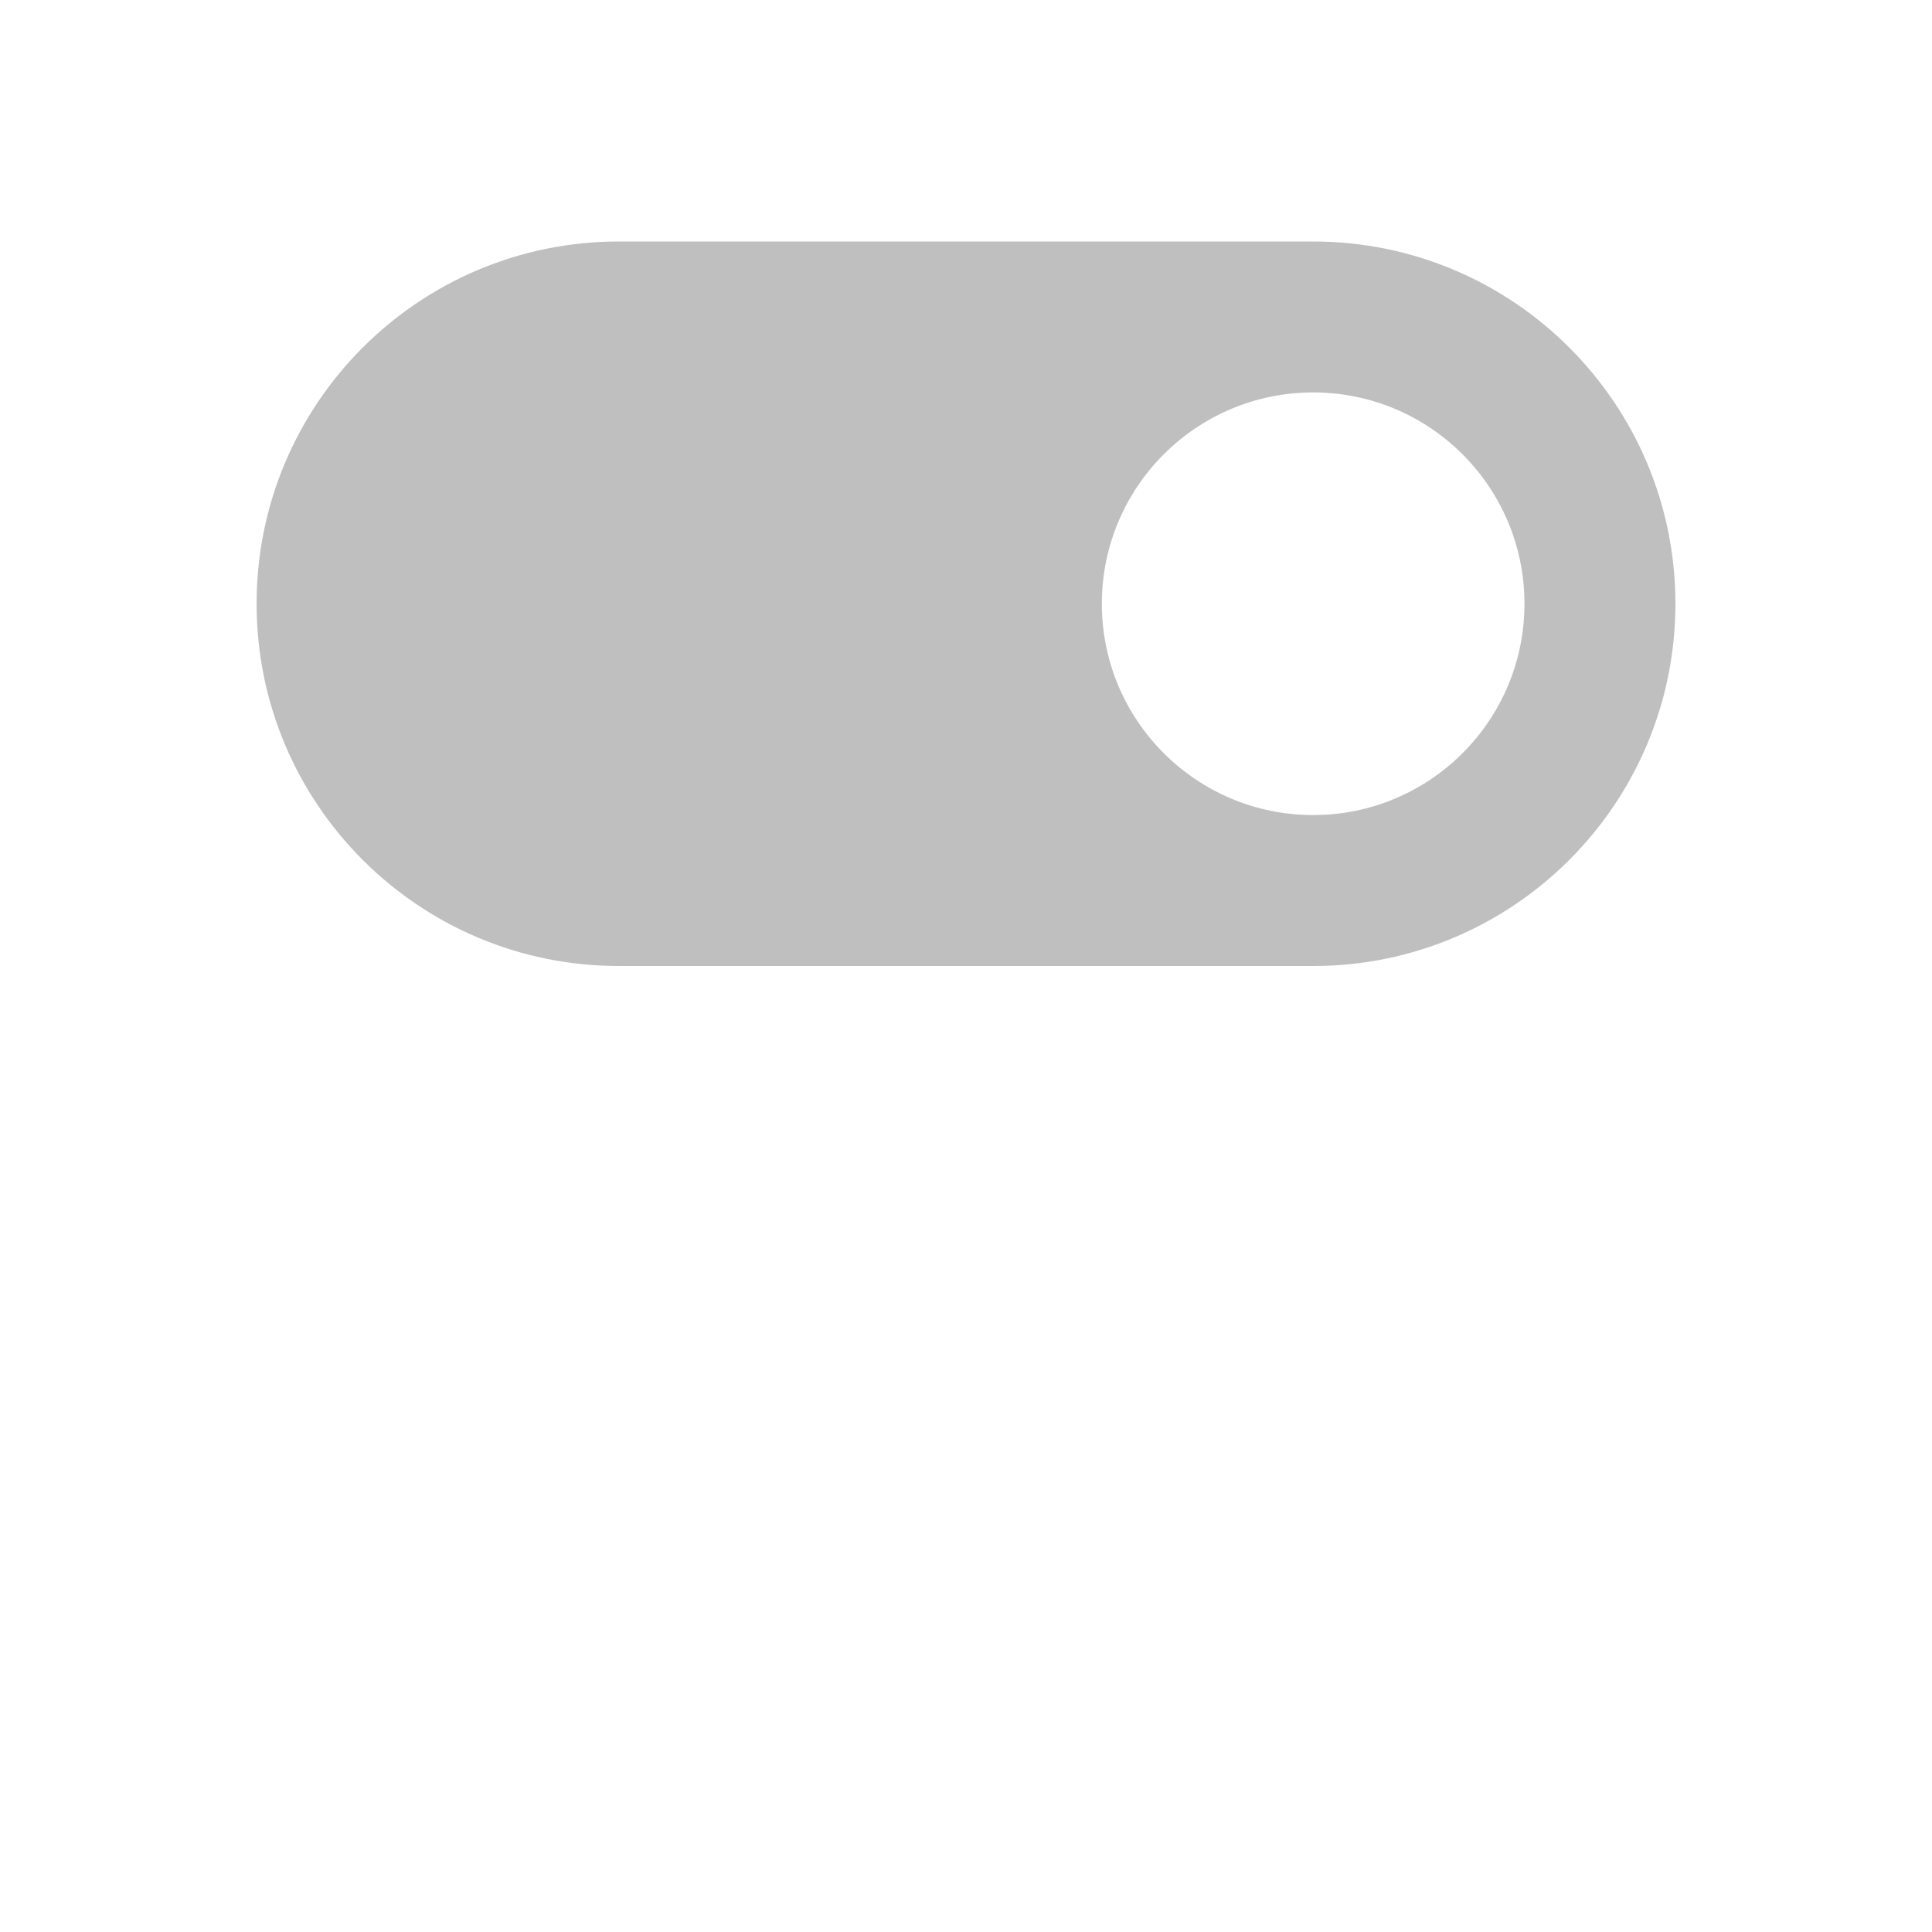
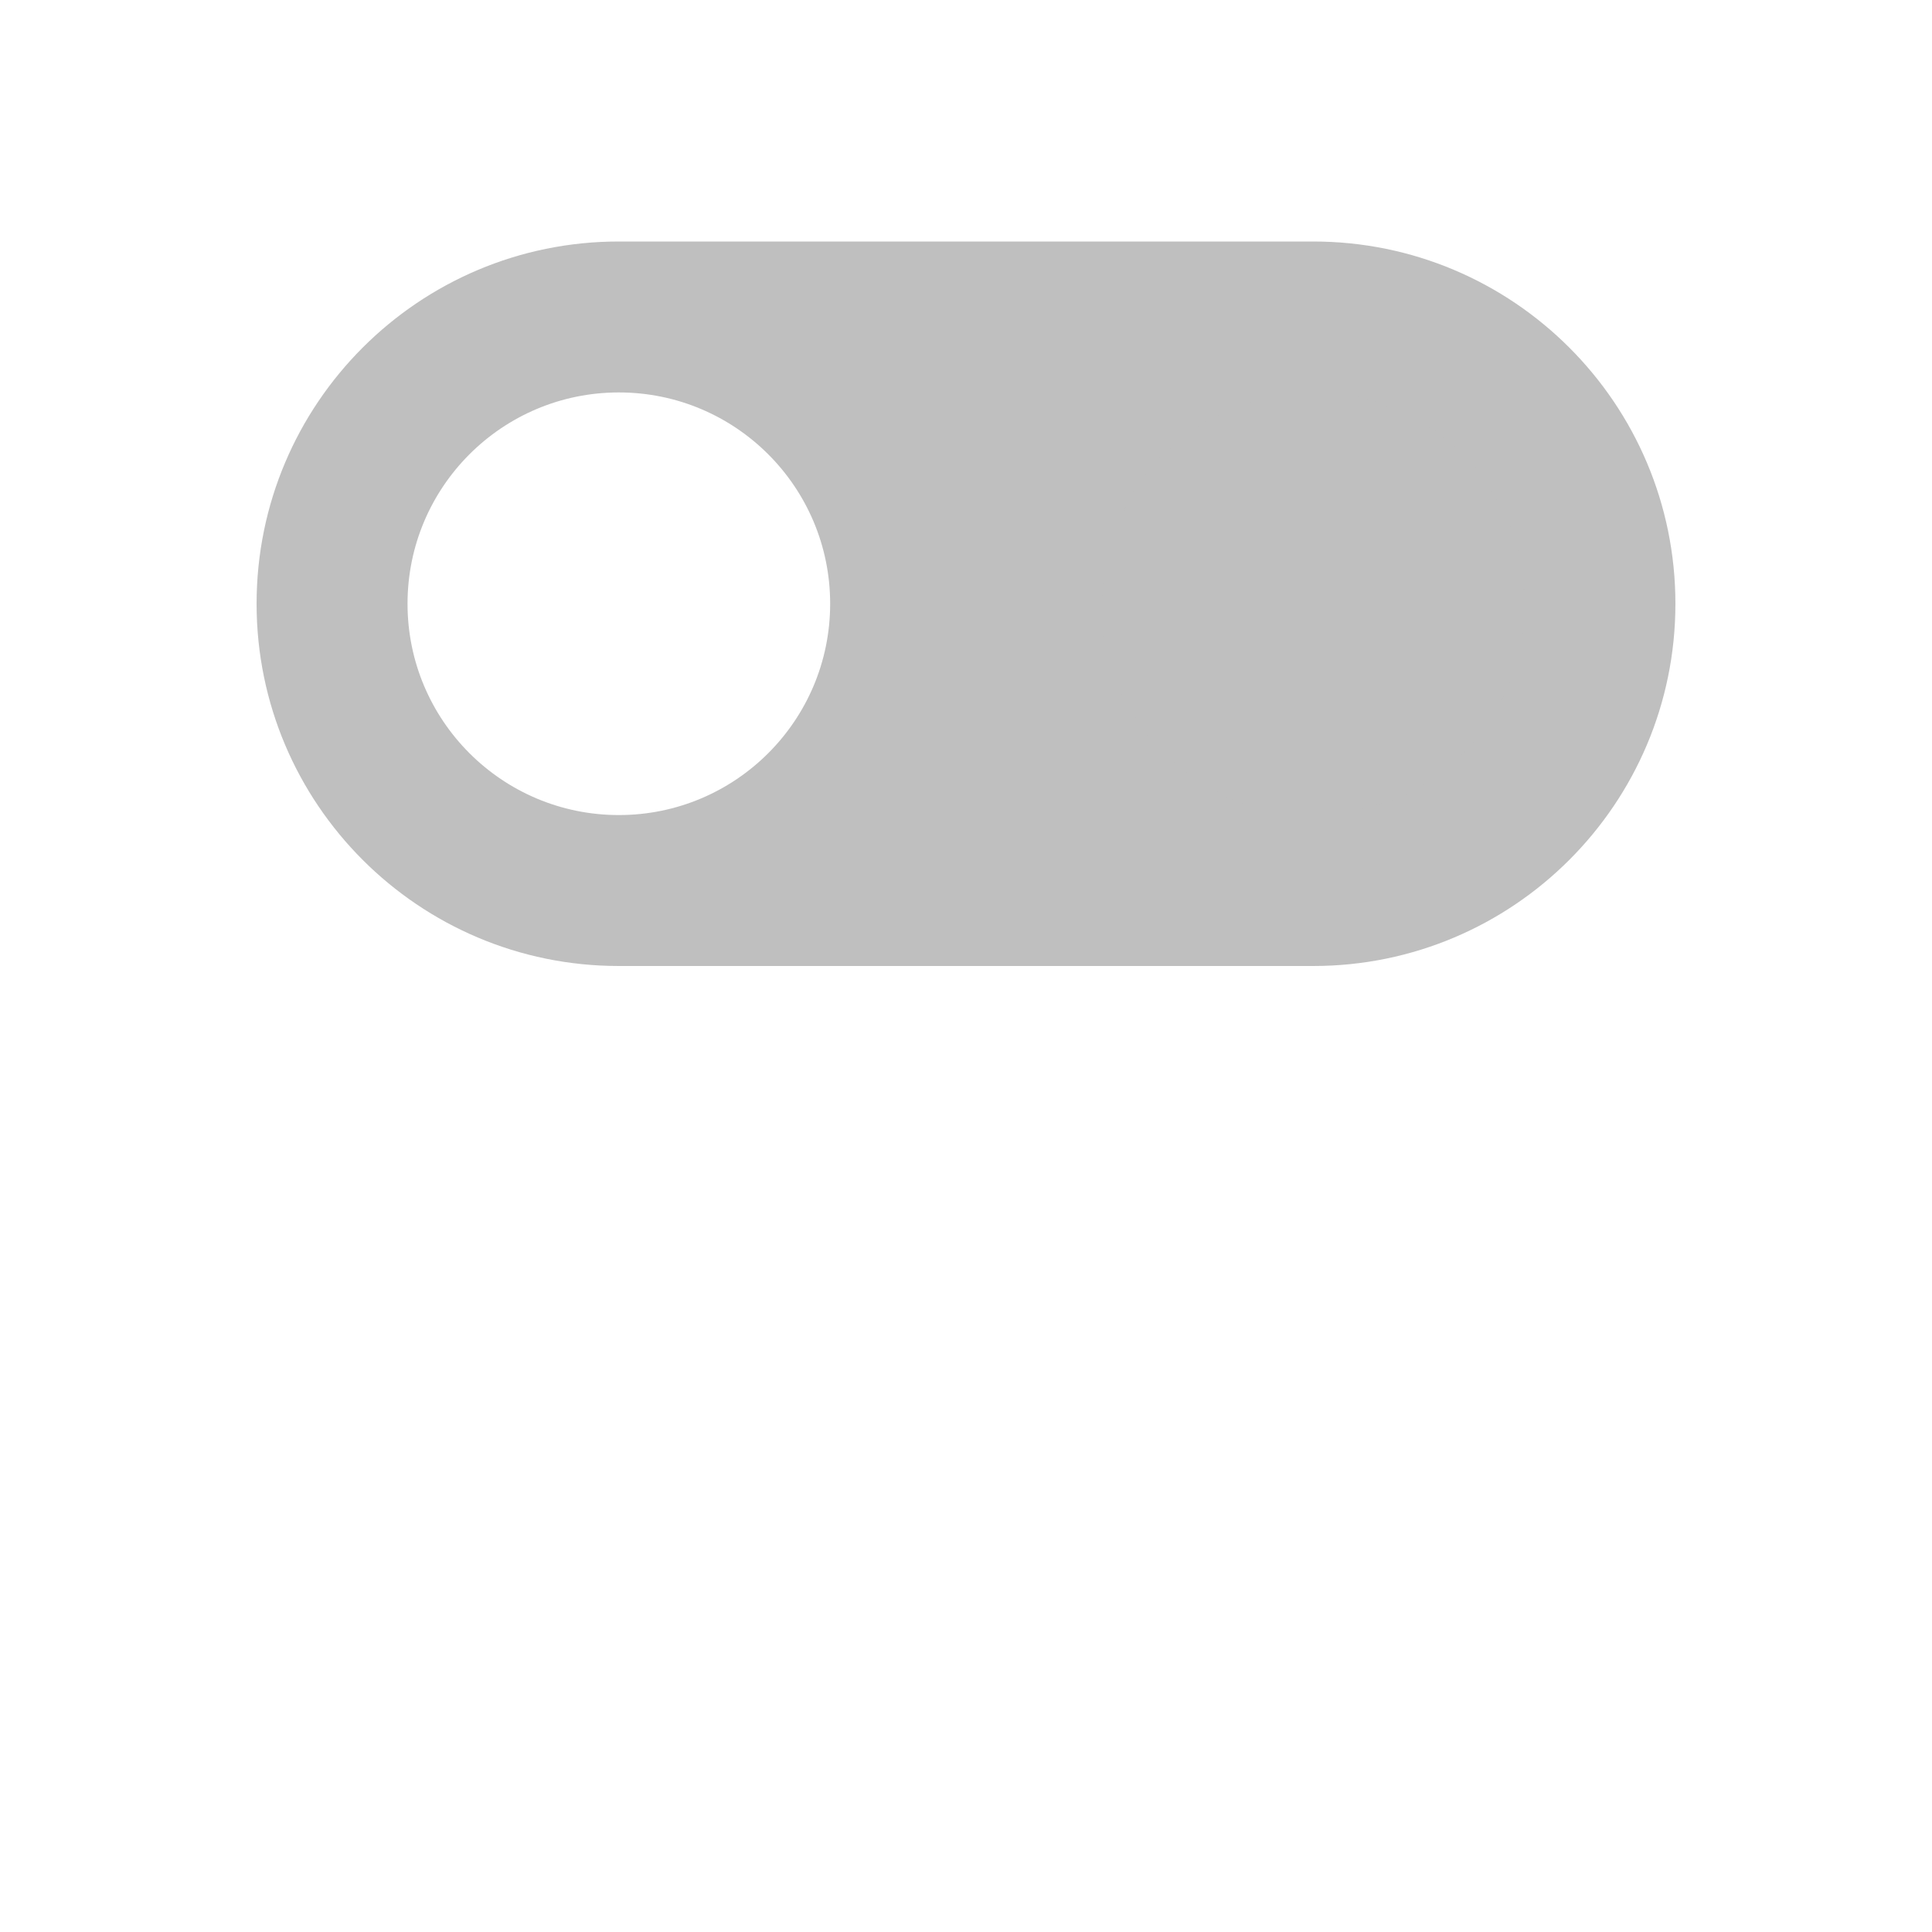
<svg xmlns="http://www.w3.org/2000/svg" viewBox="0 0 1024 1024">
-   <path d="M696 128H328c-106.038 0-192 85.96-192 192s85.962 192 192 192h368c106.038 0 192-85.96 192-192s-85.962-192-192-192zM696 432c-61.856 0-112-50.144-112-112s50.144-112 112-112 112 50.144 112 112-50.144 112-112 112z" fill="#bfbfbf" />
-   <circle cx="328" cy="320" r="112" fill="#bfbfbf" />
+   <path d="M696 128H328c-106.038 0-192 85.96-192 192s85.962 192 192 192h368c106.038 0 192-85.96 192-192s-85.962-192-192-192zM328 432c-61.856 0-112-50.144-112-112s50.144-112 112-112 112 50.144 112 112-50.144 112-112 112z" fill="#bfbfbf" />
+   <circle cx="696" cy="320" r="112" fill="#bfbfbf" />
</svg>
